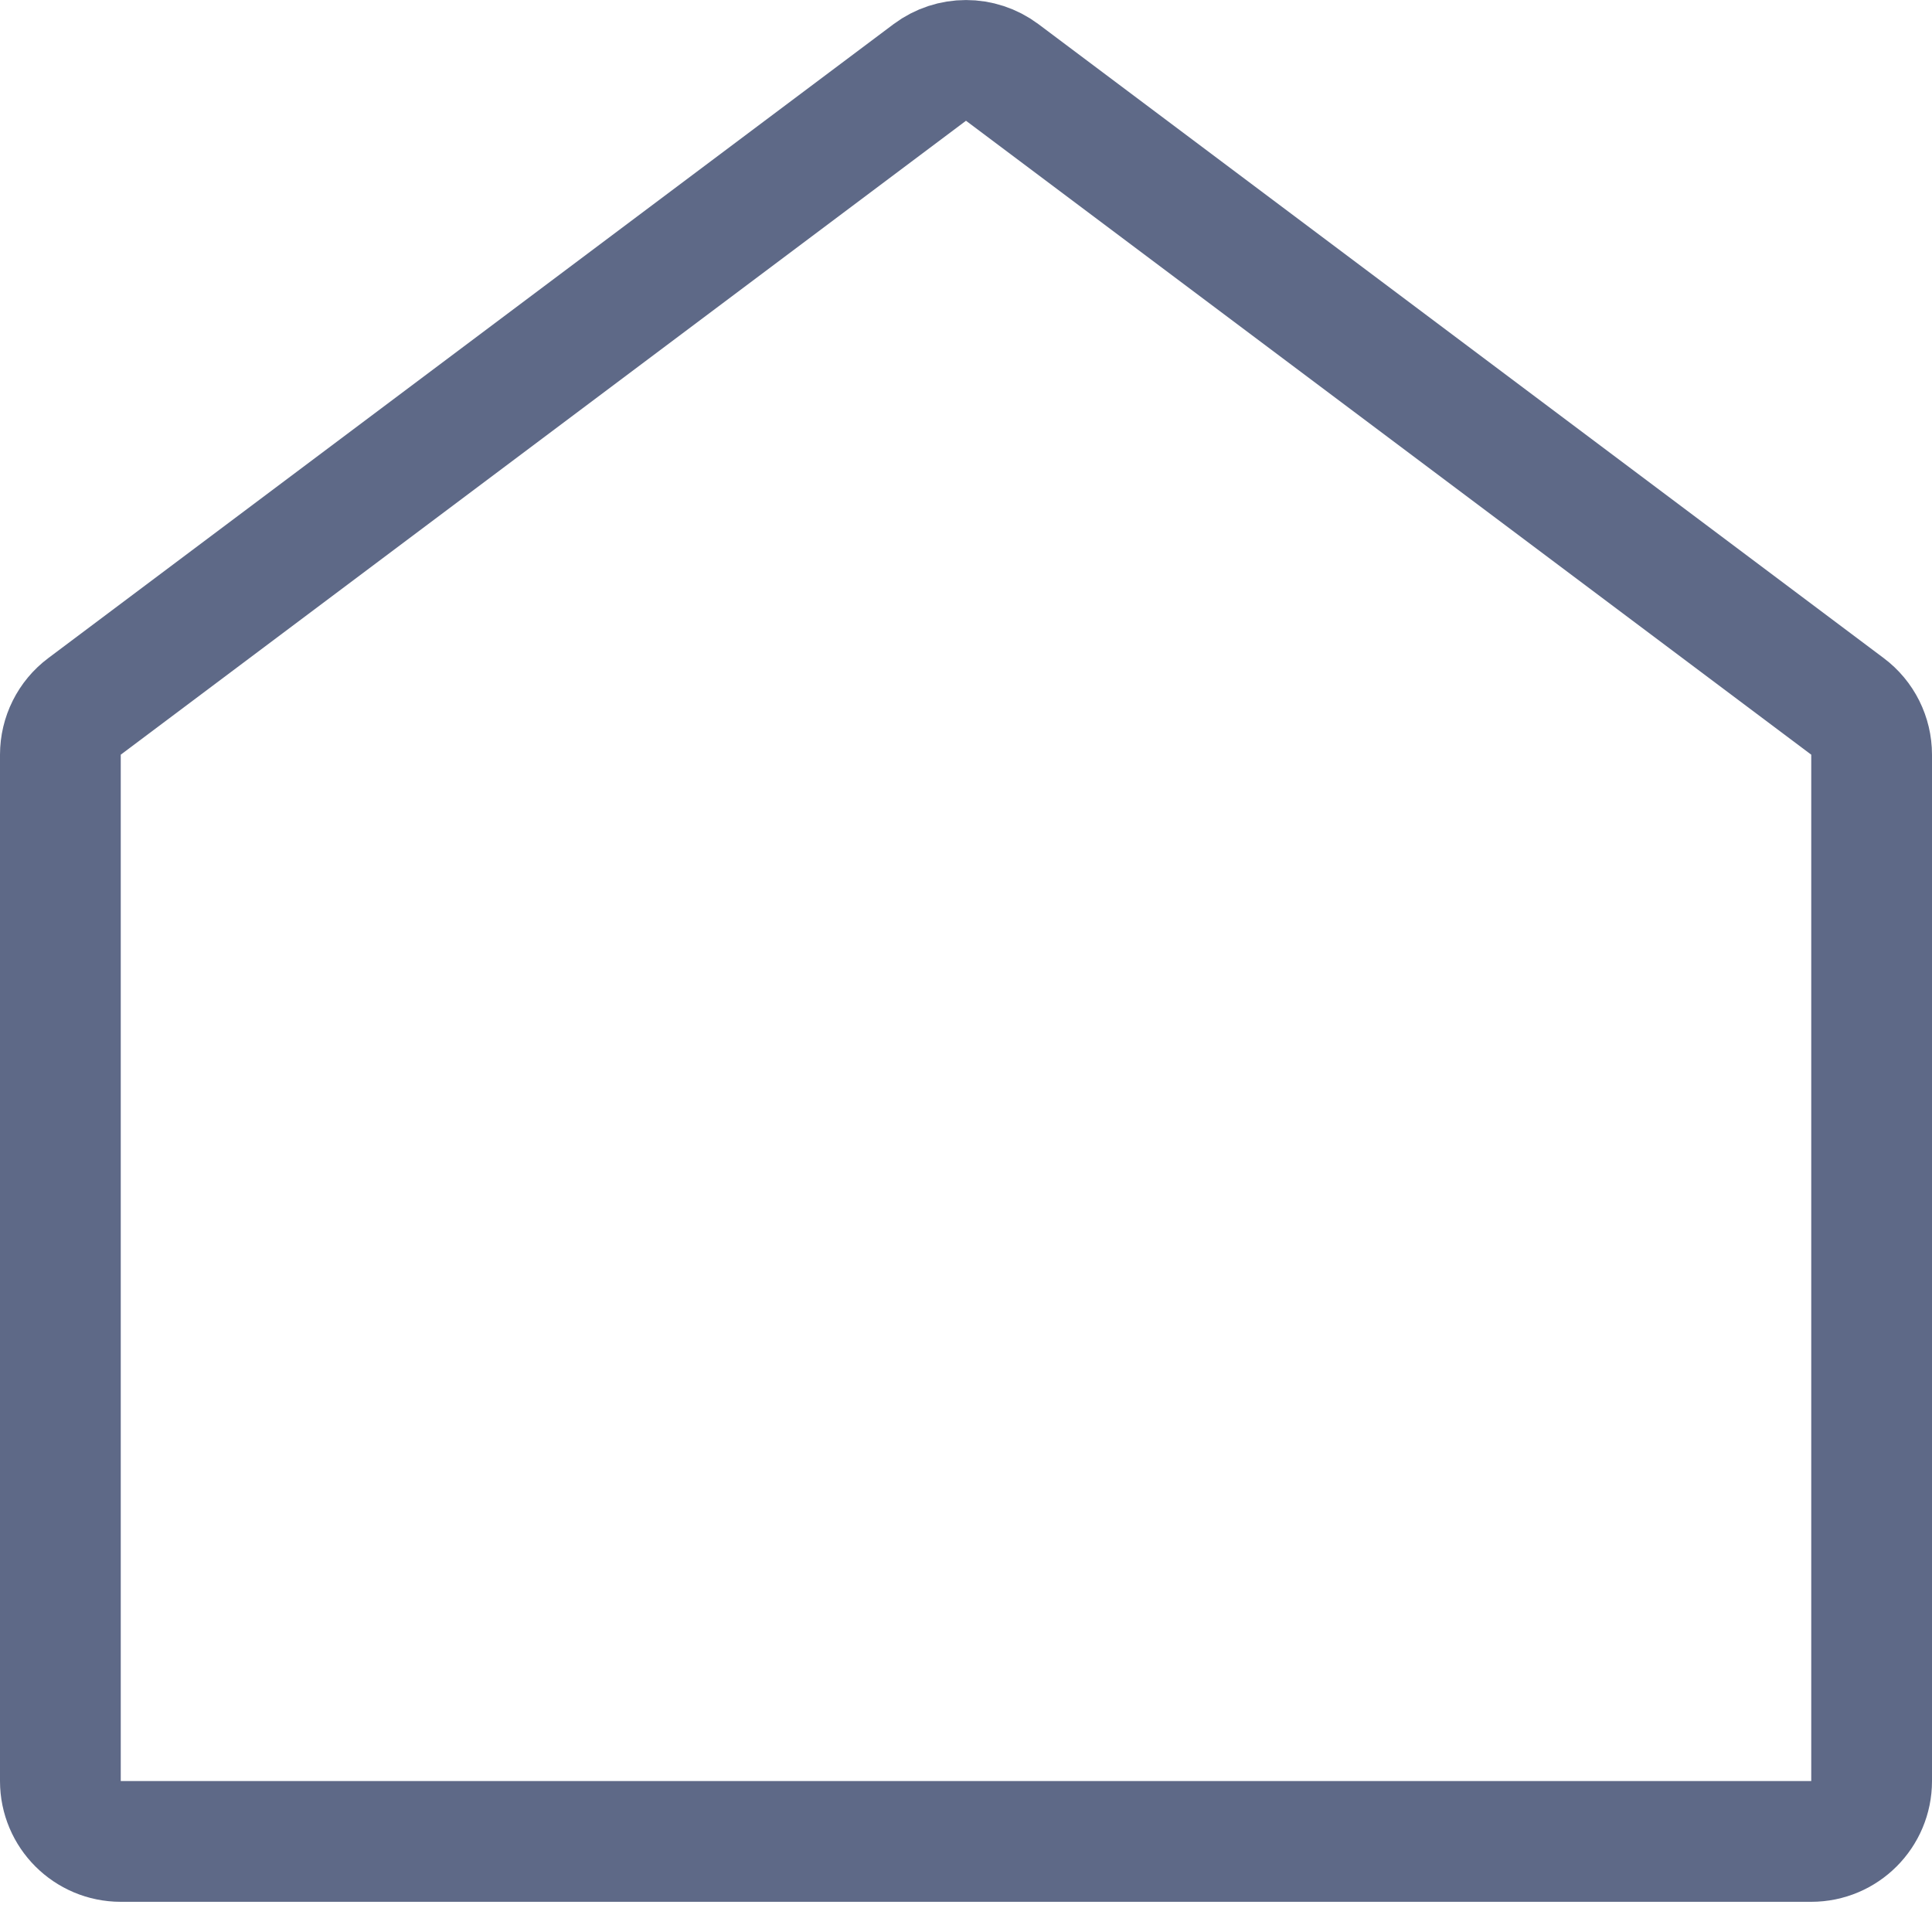
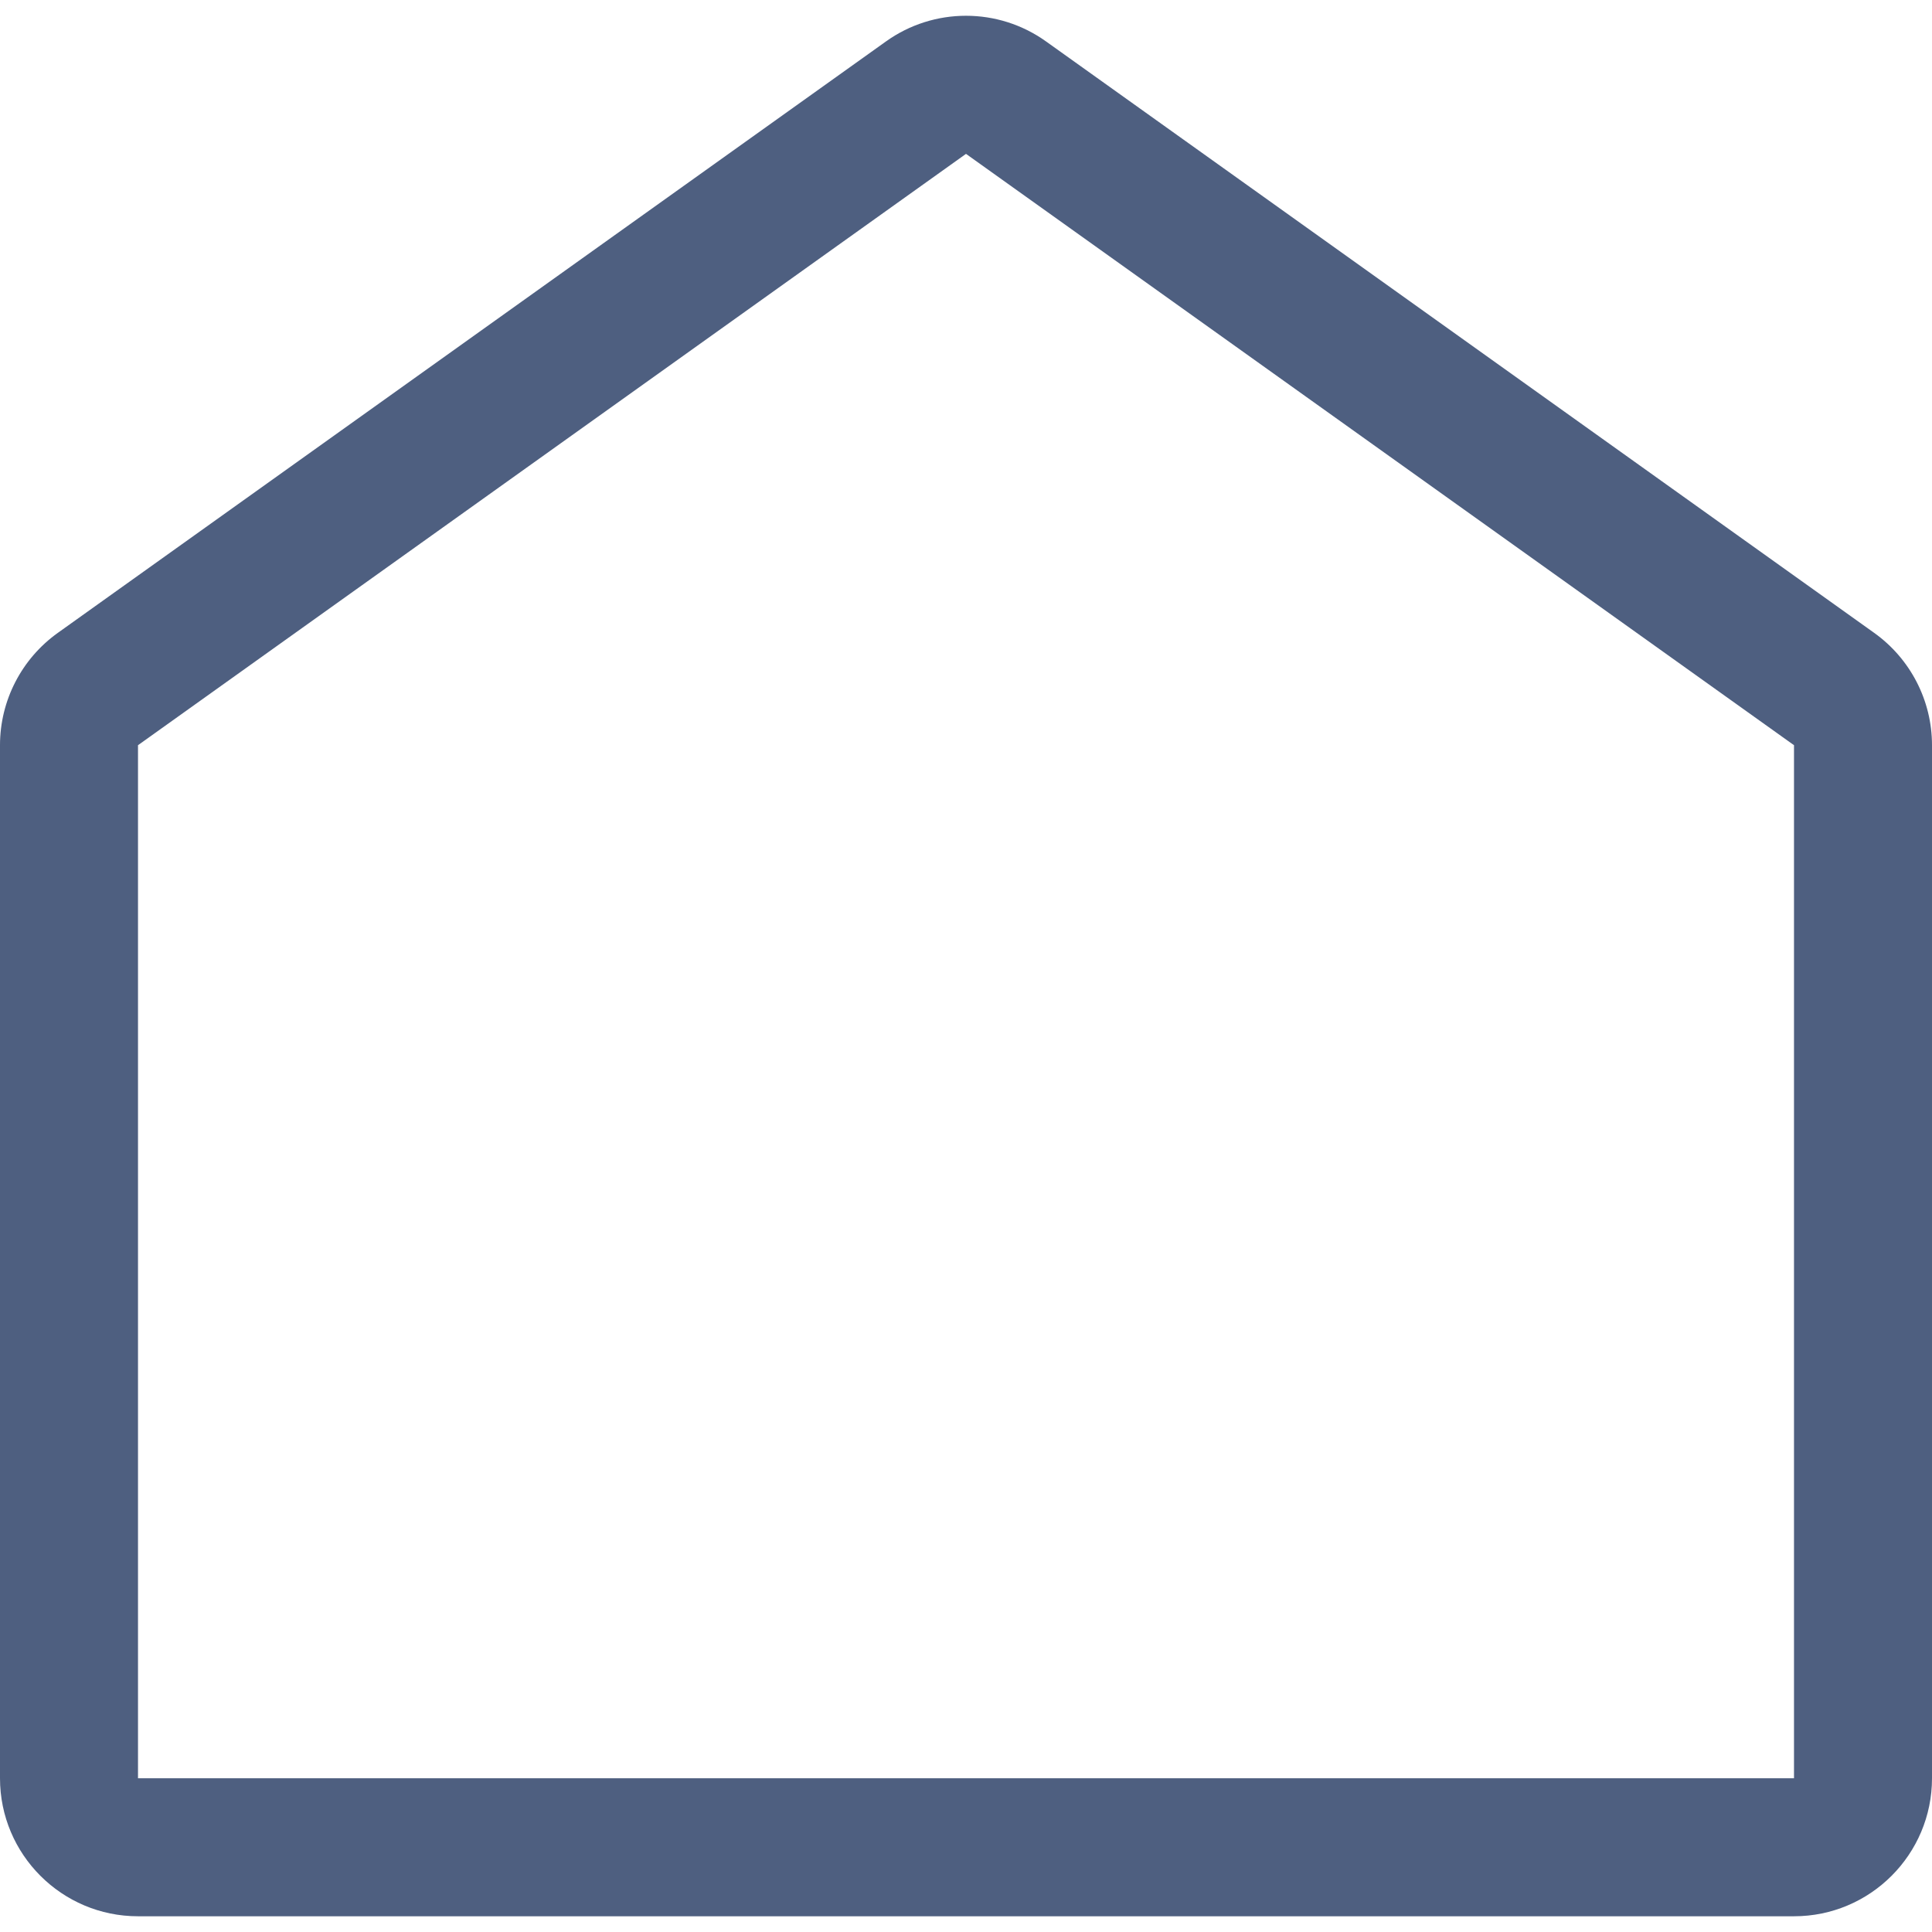
- <svg xmlns="http://www.w3.org/2000/svg" width="16" height="16" viewBox="0 0 16 16" fill="none">
-   <path d="M15.3 5.85L8.3 0.6C8.122 0.467 7.878 0.467 7.7 0.6L0.7 5.85C0.574 5.944 0.5 6.093 0.5 6.25L0.5 14.75C0.5 15.026 0.724 15.25 1 15.25H15C15.276 15.25 15.5 15.026 15.5 14.75V6.25C15.5 6.093 15.426 5.944 15.3 5.85Z" stroke="#5E6987" />
+ <svg xmlns="http://www.w3.org/2000/svg" width="14" height="14" viewBox="0 0 14 14" fill="none">
+   <path fill-rule="evenodd" clip-rule="evenodd" d="M7 1.115L1 5.4V12.886H13V5.4L7 1.115ZM6.419 0.301C6.766 0.052 7.234 0.052 7.581 0.301L13.581 4.586C13.844 4.774 14 5.077 14 5.4V12.886C14 13.438 13.552 13.886 13 13.886H1C0.448 13.886 0 13.438 0 12.886V5.4C0 5.077 0.156 4.774 0.419 4.586L6.419 0.301Z" fill="#4E5F80" />
</svg>
